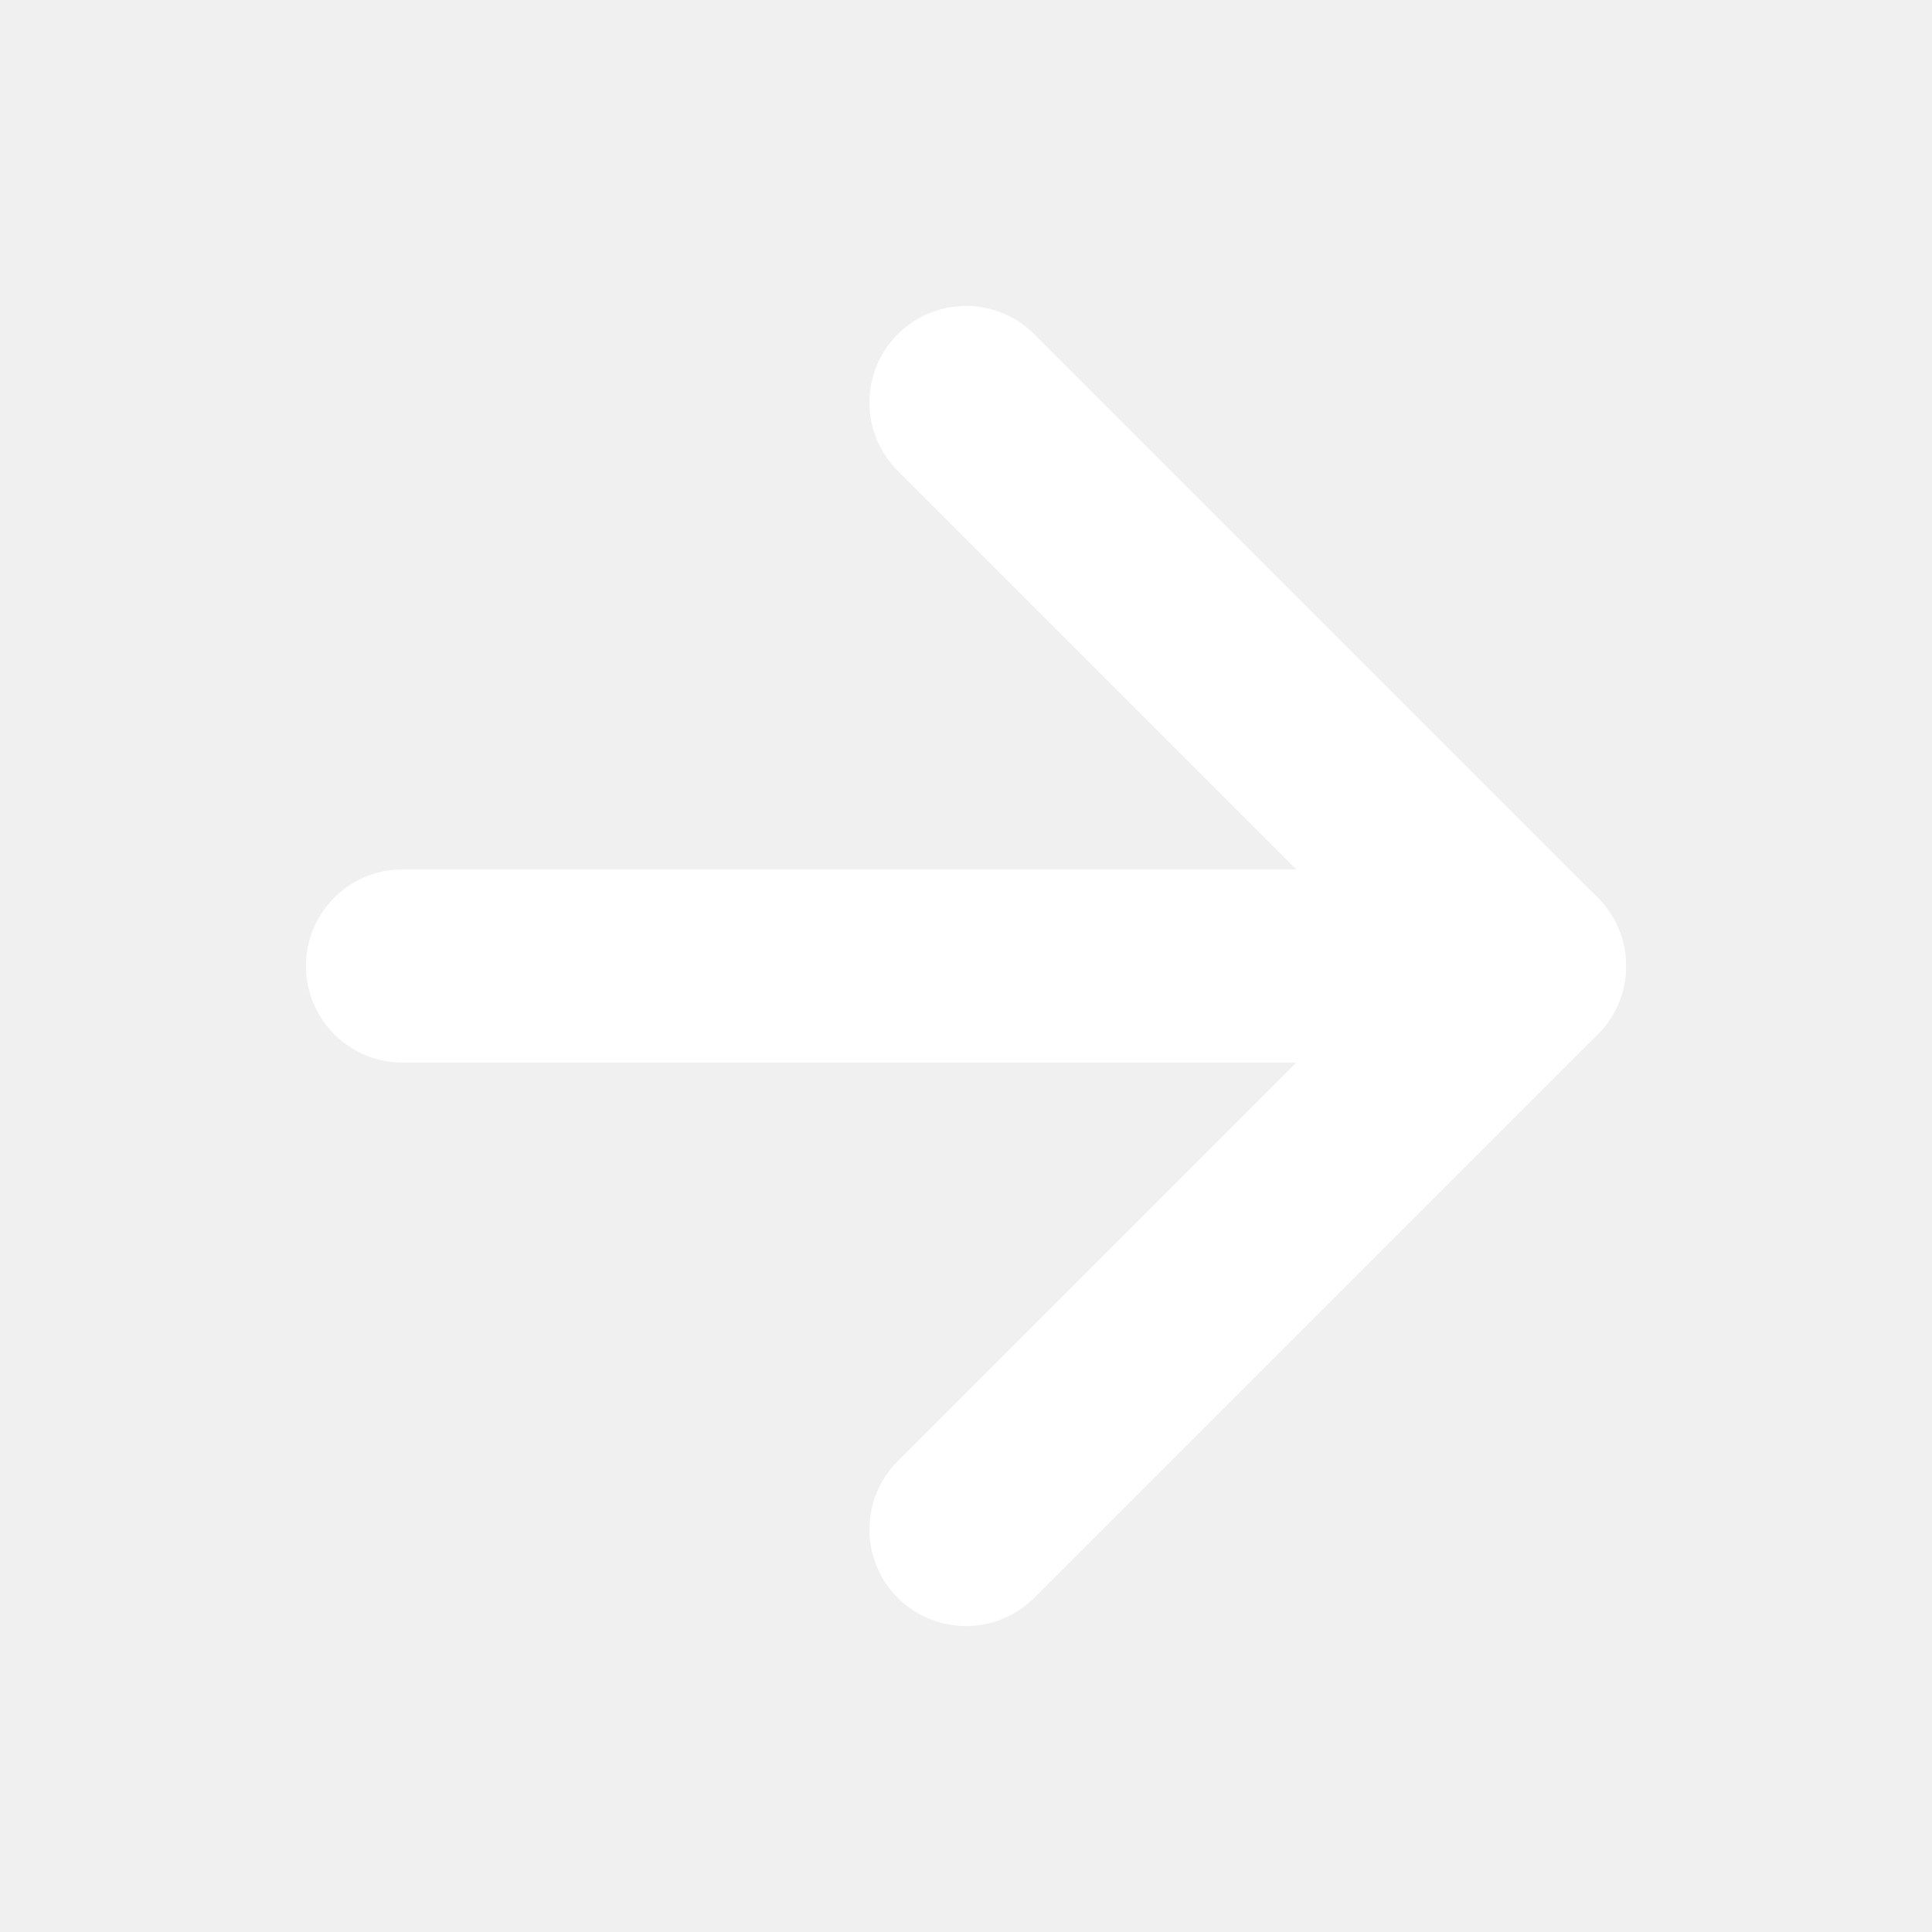
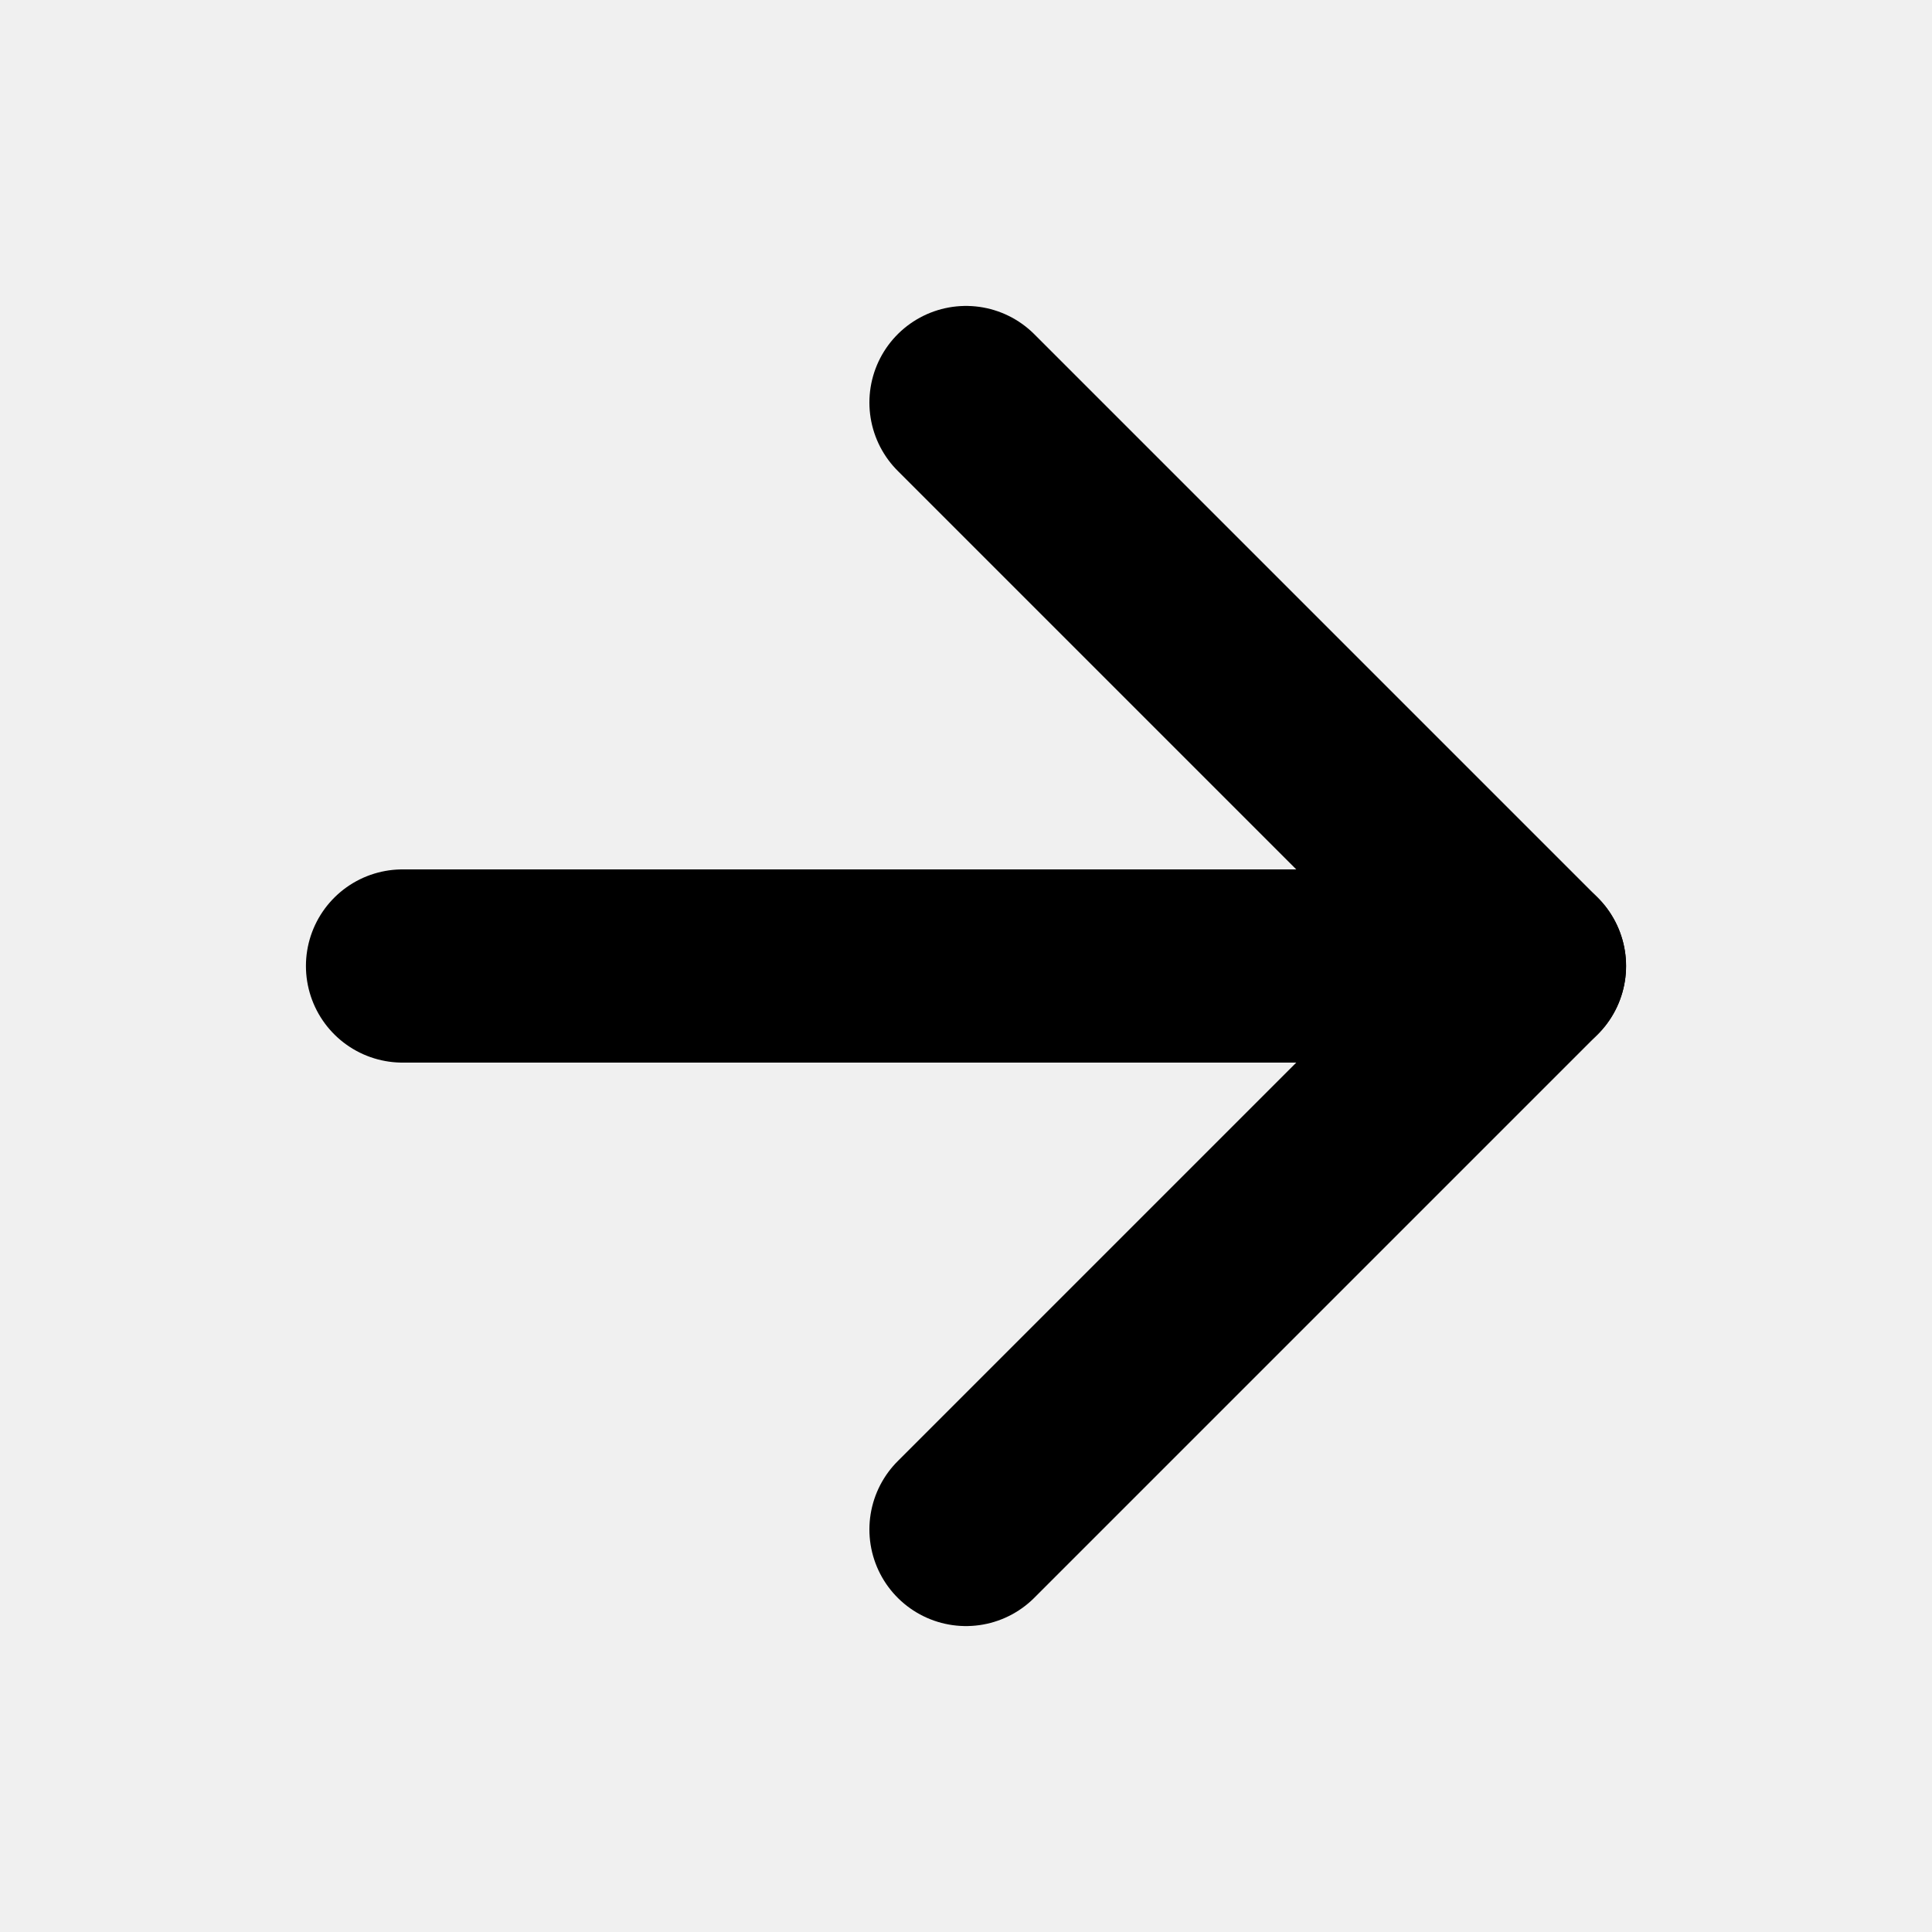
- <svg xmlns="http://www.w3.org/2000/svg" width="20" height="20" viewBox="0 0 20 20" fill="none">
-   <path d="M4.167 10H15.833" stroke="white" stroke-width="2" stroke-linecap="round" stroke-linejoin="round" />
-   <path d="M10 4.167L15.833 10L10 15.833" stroke="white" stroke-width="2" stroke-linecap="round" stroke-linejoin="round" />
+ <svg xmlns="http://www.w3.org/2000/svg" class="img" width="20" height="20" viewBox="0 0 20 20" fill="none">
+   <path d="M4.167 10H15.833" stroke="currentColor" stroke-width="2" stroke-linecap="round" stroke-linejoin="round" />
+   <path d="M10 4.167L15.833 10L10 15.833" stroke="currentColor" stroke-width="2" stroke-linecap="round" stroke-linejoin="round" />
</svg>
